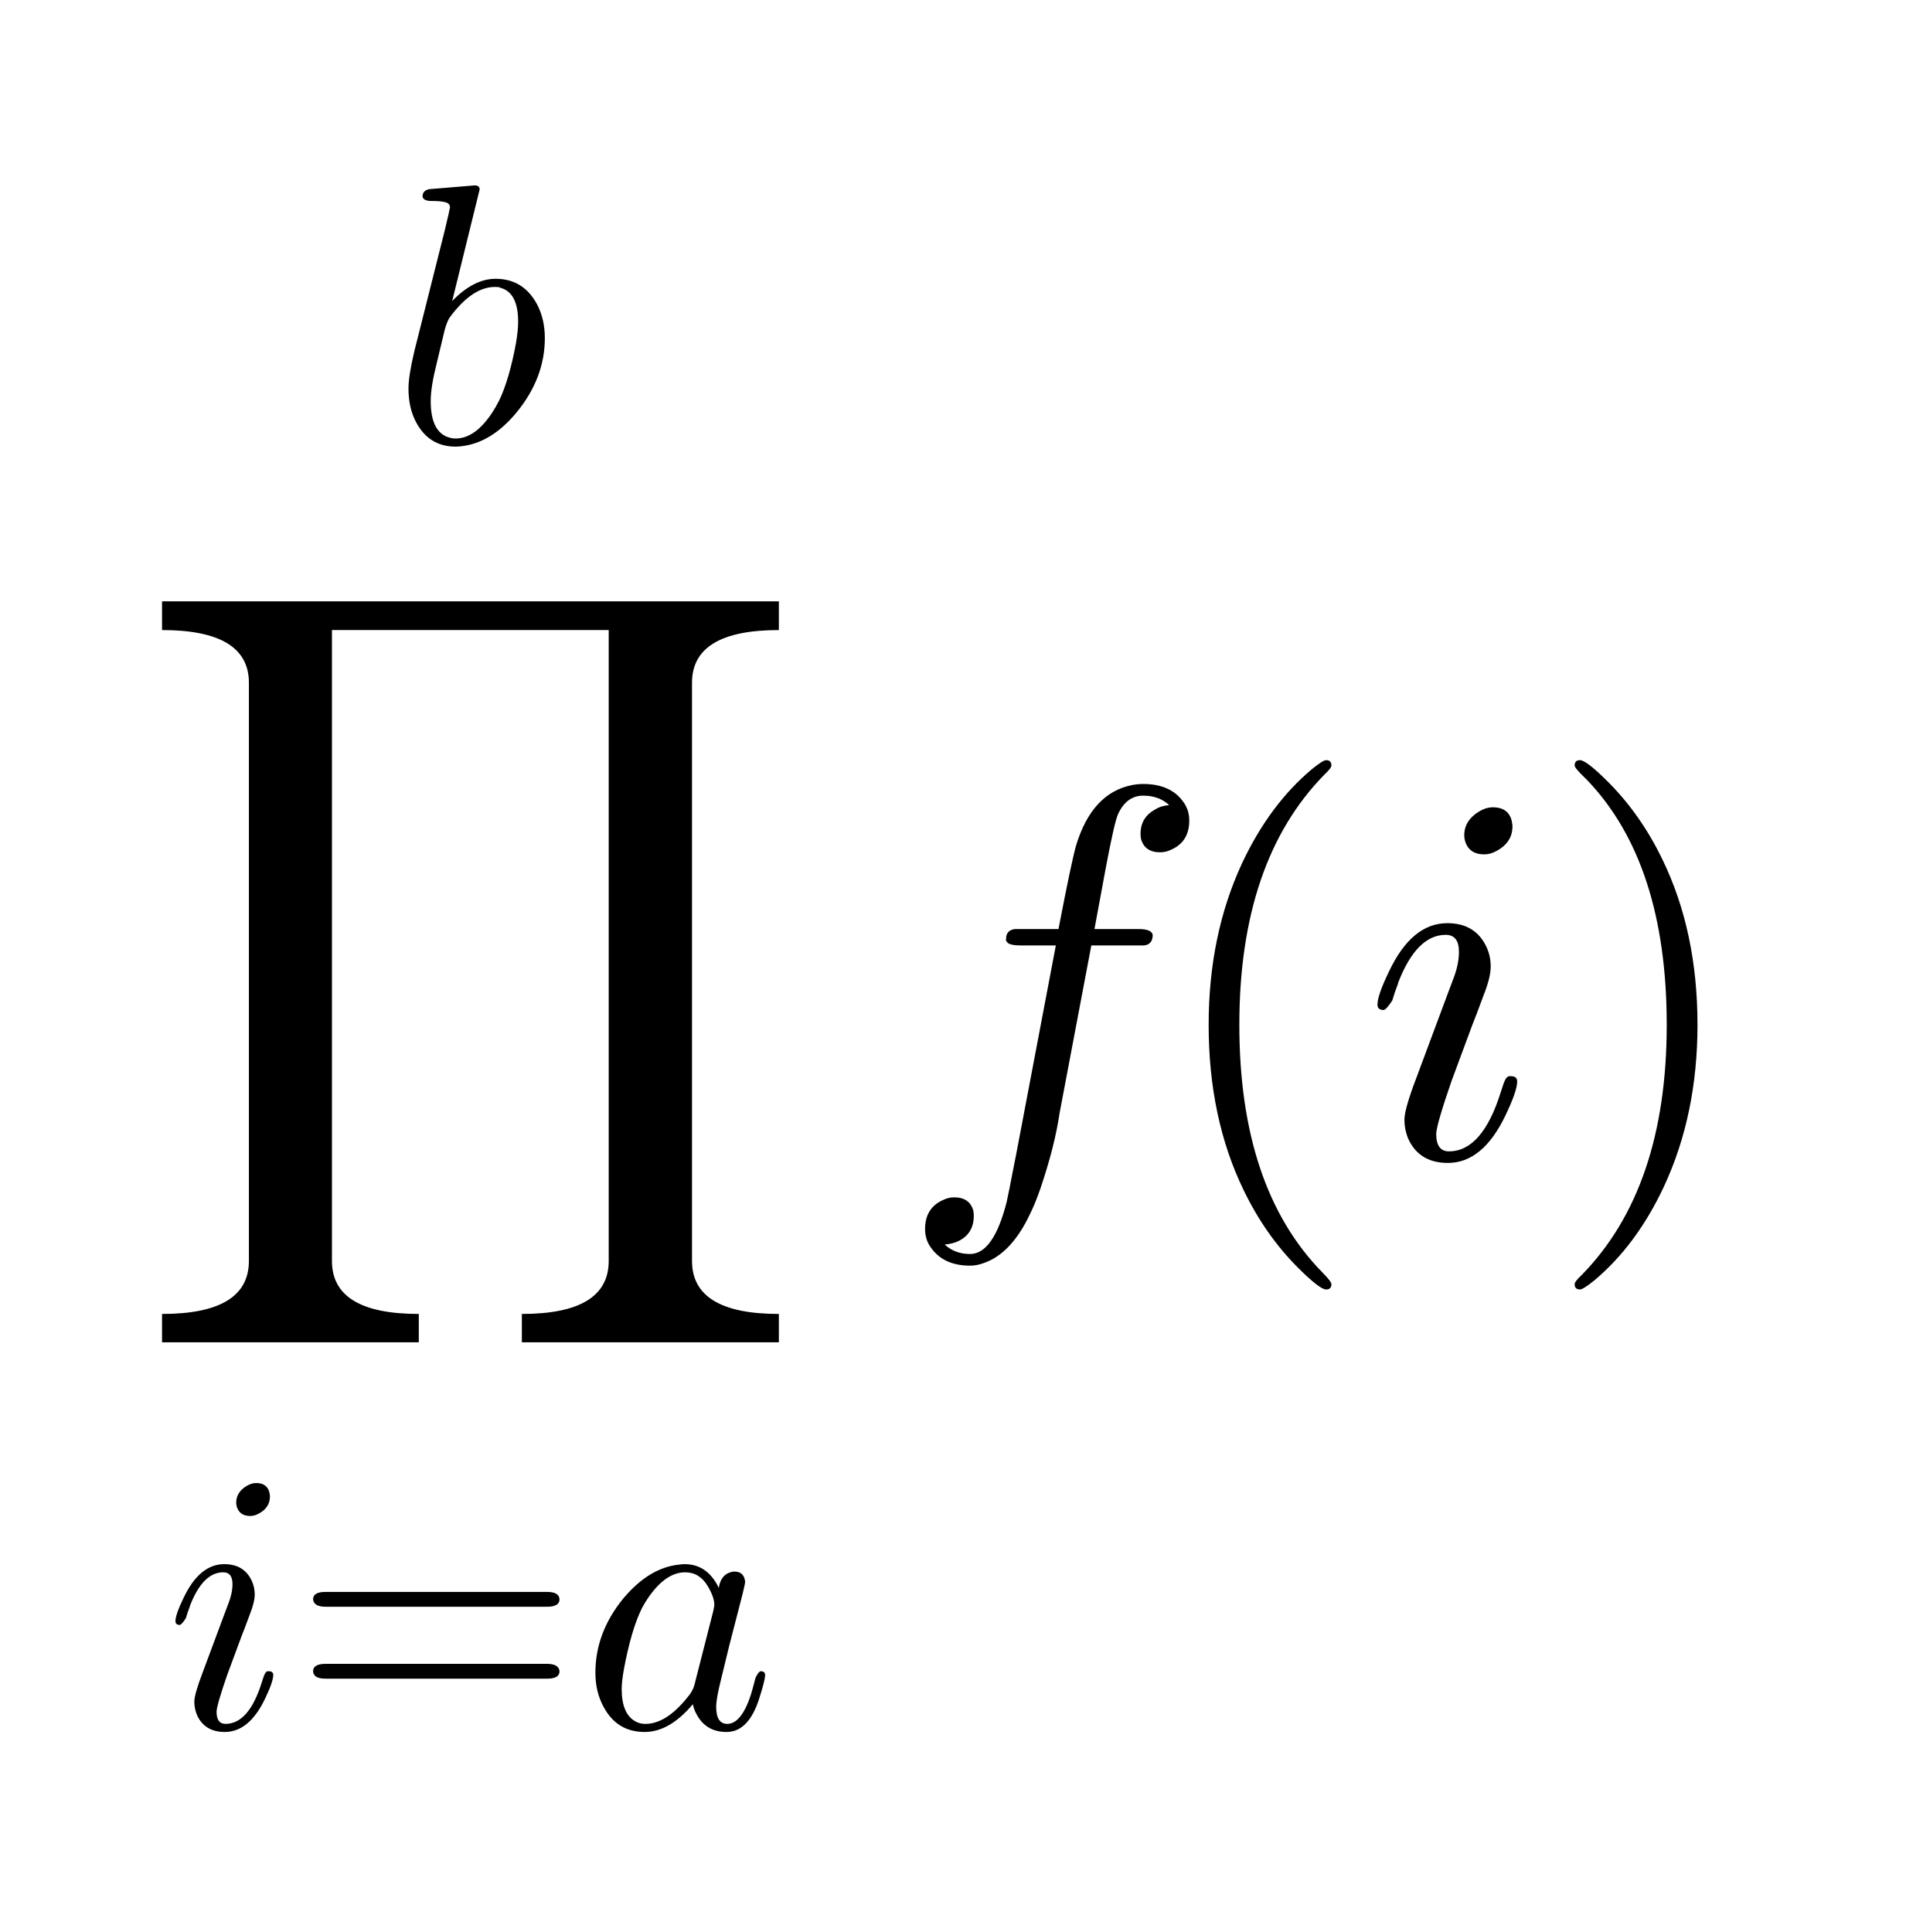
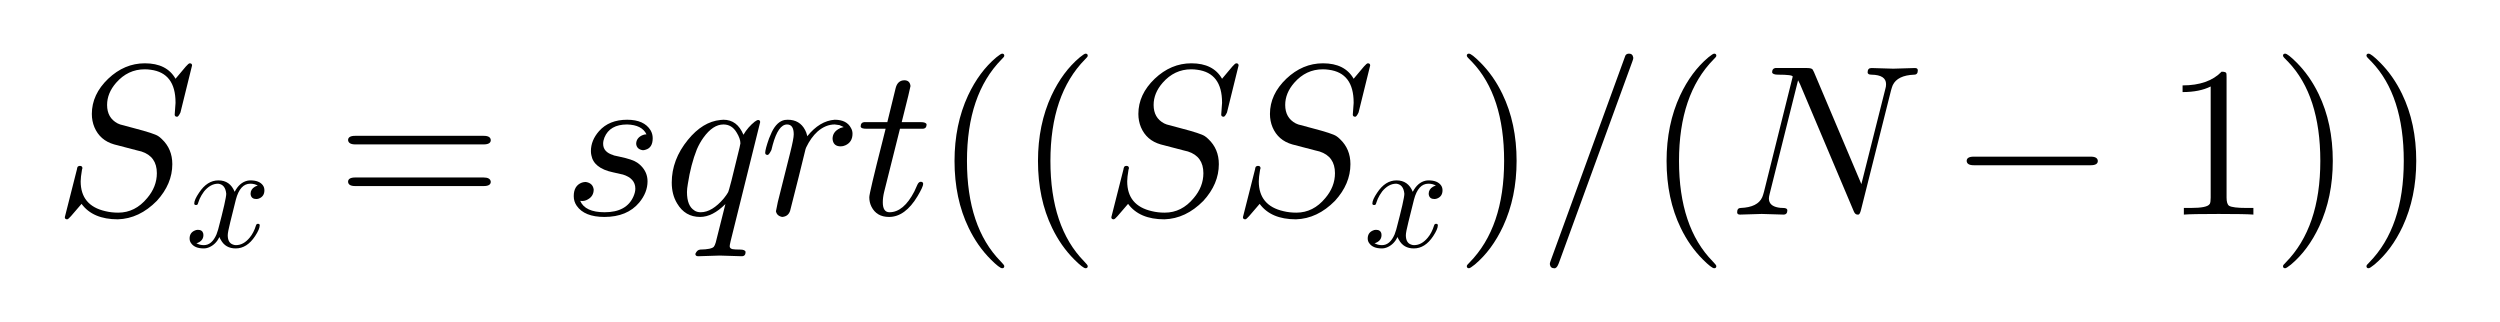
- <svg width="72px" height="73px">
-   <g transform="matrix(0.139999,0,0,0.139999,14.77365,16.72223)">
-     <path d="M23.906 -68.297L16.5 -38.203Q22.297 -44.203 28.203 -44.203Q35.703 -44.203 39.406 -37.297Q41.5 -33.297 41.5 -28.203Q41.5 -17.594 34.094 -8.406Q27.203 0.094 18.906 1.0Q18.094 1.094 17.406 1.094Q10.203 1.094 6.703 -5.594Q4.703 -9.406 4.703 -14.594Q4.703 -18.0 6.297 -24.703L14.5 -57.297Q15.906 -63.203 15.906 -63.5Q15.906 -64.594 14.5 -64.906L14.5 -64.906Q13.297 -65.203 10.906 -65.203Q8.703 -65.203 8.5 -66.406Q8.5 -68.094 10.406 -68.406L22.594 -69.406Q23.906 -69.406 23.906 -68.297ZM14.5 -30.5L12.297 -21.297Q10.703 -15.0 10.703 -11.203Q10.703 -2.594 15.906 -1.297Q16.594 -1.094 17.406 -1.094Q22.703 -1.094 27.297 -8.094Q28.297 -9.594 29.203 -11.406Q31.906 -17.094 33.703 -26.797Q34.297 -30.297 34.297 -32.594Q34.297 -40.594 29.406 -41.797L29.297 -41.906Q28.703 -42.0 28.0 -42.0Q22.0 -42.0 16.0 -34.0Q15.203 -33.0 14.5 -30.5Z" />
+ <svg xmlns="http://www.w3.org/2000/svg" version="1.1" width="233px" height="30px">
+   <g transform="matrix(0.199999,0,0,0.199999,5.0,20.0)">
+     <path d="M64.5 -69.5L64.5 -69.5L59.094 -47.594Q58.203 -45.703 57.594 -45.594Q56.406 -45.594 56.406 -46.594L56.797 -52.0L56.797 -52.203Q56.797 -66.0 45.203 -67.5Q43.906 -67.703 42.406 -67.703Q34.594 -67.703 29.094 -61.406Q24.906 -56.594 24.906 -51.094Q24.906 -45.094 29.797 -42.5Q30.406 -42.203 31.0 -42.0Q31.5 -41.906 37.703 -40.203Q46.906 -37.797 48.703 -36.594Q49.5 -36.094 50.406 -35.203Q55.297 -30.594 55.297 -23.5Q55.297 -14.297 48.094 -6.406Q39.906 1.906 29.906 2.203Q18.297 2.203 13.0 -5.0L8.094 0.703Q6.797 2.203 6.297 2.203Q5.203 2.203 5.203 1.203L10.906 -21.297L10.906 -21.5Q11.094 -22.203 11.203 -22.297Q11.594 -22.703 12.203 -22.703Q13.406 -22.703 13.406 -21.594L13.203 -20.906Q12.594 -17.297 12.594 -15.5Q12.594 -4.203 24.094 -1.594Q26.906 -0.906 30.094 -0.906Q38.0 -0.906 43.594 -7.703Q48.094 -13.0 48.094 -19.297Q48.094 -27.094 40.906 -29.406L38.906 -29.906L28.203 -32.703Q21.594 -34.594 19.0 -40.703Q17.797 -43.594 17.797 -46.906Q17.797 -56.0 25.406 -63.297Q33.0 -70.5 42.5 -70.5Q52.703 -70.5 56.797 -63.297L61.594 -69.0Q62.906 -70.5 63.406 -70.5Q64.5 -70.5 64.5 -69.5Z" />
  </g>
-   <g transform="matrix(0.199999,0,0,0.199999,5.0,22.72225)">
-     <path d="M5.609 139.984L5.609 134.625Q22.016 134.625 22.016 124.609L22.016 15.375Q22.016 5.422 5.609 5.422L5.609 0L122.125 0L122.125 5.422Q105.719 5.422 105.719 15.375L105.719 124.609Q105.719 134.625 122.125 134.625L122.125 139.984L73.578 139.984L73.578 134.625Q89.984 134.625 89.984 124.609L89.984 5.422L37.703 5.422L37.703 124.609Q37.703 134.625 54.109 134.625L54.109 139.984L5.609 139.984Z" />
+   <g transform="matrix(0.139999,0,0,0.139999,17.2639,23)">
+     <path d="M33.406 -30.203L30.0 -16.5Q28.297 -9.703 28.297 -7.703Q28.297 -2.5 32.0 -1.406Q32.797 -1.094 33.797 -1.094Q38.797 -1.094 42.906 -6.094Q45.594 -9.297 47.094 -14.203Q47.406 -15.297 48.406 -15.297Q49.594 -15.297 49.594 -14.297Q49.594 -11.797 46.5 -7.094Q41.094 1.094 33.594 1.094Q26.797 1.094 23.703 -4.594Q23.094 -5.5 22.797 -6.5Q20.406 -1.703 16.203 0.203Q14.297 1.094 12.297 1.094Q6.297 1.094 3.906 -2.406Q2.906 -3.703 2.906 -5.5Q2.906 -9.203 6.094 -10.703Q7.203 -11.297 8.406 -11.297Q11.406 -11.297 12.0 -8.797Q12.094 -8.297 12.094 -7.797Q12.094 -4.406 8.703 -2.797Q8.094 -2.5 7.406 -2.406Q9.5 -1.094 12.406 -1.094Q17.703 -1.094 20.797 -8.203Q21.406 -9.703 21.906 -11.5Q27.297 -31.906 27.297 -35.297Q26.703 -41.5 21.906 -42.0Q16.703 -42.0 12.406 -36.703L12.406 -36.594Q12.406 -36.5 12.297 -36.5Q10.797 -34.5 9.594 -31.906Q9.094 -30.703 8.703 -29.5L8.5 -28.906Q8.297 -27.797 7.203 -27.797Q6.0 -27.797 6.0 -28.797Q6.0 -31.297 9.203 -36.0Q14.594 -44.203 22.094 -44.203Q29.797 -44.203 32.906 -36.594Q36.094 -42.797 41.406 -44.0Q42.406 -44.203 43.406 -44.203Q49.297 -44.203 51.703 -40.906Q52.703 -39.5 52.703 -37.594Q52.703 -33.5 49.0 -32.094Q48.094 -31.797 47.297 -31.797Q44.203 -31.797 43.594 -34.5Q43.5 -34.906 43.5 -35.297Q43.5 -38.297 46.406 -40.0Q47.297 -40.5 48.297 -40.703Q46.203 -42.0 43.297 -42.0Q36.5 -42.0 33.703 -31.406Q33.5 -30.797 33.406 -30.203Z" />
  </g>
-   <g transform="matrix(0.139999,0,0,0.139999,6.221626,65.28918)">
-     <path d="M28.406 -62.5Q28.406 -59.406 25.297 -57.797Q24.203 -57.203 23.094 -57.203Q20.094 -57.203 19.406 -59.906Q19.297 -60.406 19.297 -60.797Q19.297 -63.594 22.094 -65.297Q23.406 -66.094 24.703 -66.094Q27.703 -66.094 28.297 -63.406L28.297 -63.297Q28.406 -62.906 28.406 -62.5ZM20.797 -24.906L16.906 -14.406Q14.094 -6.297 14.0 -4.406Q14.0 -1.094 16.406 -1.094Q22.703 -1.094 26.203 -12.297L26.594 -13.5Q27.094 -15.094 27.594 -15.203L27.594 -15.297L28.094 -15.297Q29.297 -15.297 29.297 -14.297Q29.297 -12.5 27.094 -7.906Q22.797 1.094 16.203 1.094Q10.906 1.094 8.797 -3.297Q8.0 -5.094 8.0 -7.094Q8.0 -9.094 10.297 -15.094Q17.297 -33.906 17.203 -33.594Q18.297 -36.406 18.297 -38.797Q18.297 -42.0 15.797 -42.0Q10.297 -42.0 6.797 -32.906L6.797 -32.797Q6.203 -31.297 5.703 -29.594Q4.594 -27.906 4.094 -27.797Q2.906 -27.797 2.906 -28.797Q2.906 -30.594 5.094 -35.094Q9.406 -44.203 16.094 -44.203Q21.406 -44.203 23.5 -39.703Q24.297 -38.0 24.297 -36.0Q24.297 -34.0 23.0 -30.703Q21.297 -26.094 20.797 -24.906Z" />
-   </g>
-   <g transform="matrix(0.139999,0,0,0.139999,11.04481,65.28918)">
+   <g transform="matrix(0.199999,0,0,0.199999,31.32087,20.0)">
    <path d="M68.703 -32.703L9.0 -32.703Q5.797 -32.703 5.594 -34.703Q5.594 -36.703 8.906 -36.703L68.797 -36.703Q72.0 -36.703 72.094 -34.703Q72.094 -32.703 68.703 -32.703ZM68.797 -13.297L8.906 -13.297Q5.703 -13.297 5.594 -15.297Q5.594 -17.297 9.0 -17.297L68.703 -17.297Q71.906 -17.297 72.094 -15.297Q72.094 -13.297 68.797 -13.297Z" />
  </g>
-   <g transform="matrix(0.139999,0,0,0.139999,21.93374,65.28918)">
-     <path d="M37.297 -37.797Q37.797 -41.203 40.406 -42.0Q40.906 -42.203 41.5 -42.203Q44.094 -42.203 44.406 -39.5Q44.406 -38.906 43.703 -36.094L40.094 -22.094Q38.594 -15.797 37.906 -13.094Q36.594 -7.906 36.594 -5.703Q36.594 -1.094 39.594 -1.094Q43.406 -1.094 46.0 -9.094Q46.5 -10.797 47.203 -13.5Q48.0 -15.203 48.594 -15.297Q49.797 -15.297 49.797 -14.297Q49.797 -12.797 48.0 -7.297Q47.406 -5.594 46.797 -4.406Q44.0 1.094 39.406 1.094Q33.797 1.094 31.297 -3.703Q30.594 -4.906 30.297 -6.406Q24.0 1.094 17.297 1.094Q9.797 1.094 6.203 -5.703Q4.0 -9.703 4.0 -14.906Q4.0 -25.703 11.5 -34.906Q18.5 -43.297 26.703 -44.094Q27.406 -44.203 28.094 -44.203Q34.203 -44.203 37.297 -37.797ZM30.797 -11.906L30.797 -11.906L35.797 -31.5Q36.094 -33.0 36.094 -33.203Q36.094 -35.297 34.297 -38.297Q32.094 -42.0 28.203 -42.0Q23.0 -42.0 18.297 -35.203Q17.406 -33.906 16.594 -32.406Q13.703 -26.594 11.703 -15.906Q11.094 -12.5 11.094 -10.5Q11.094 -3.703 14.906 -1.703Q16.0 -1.094 17.5 -1.094Q23.094 -1.094 28.797 -8.203Q30.203 -9.797 30.703 -11.5L30.703 -11.594Q30.797 -11.797 30.797 -11.906Z" />
+   <g transform="matrix(0.199999,0,0,0.199999,52.43206,20.0)">
+     <path d="M39.094 -37.406L39.094 -37.406Q37.0 -41.797 30.094 -42.0Q22.0 -42.0 19.5 -35.906Q18.906 -34.406 18.906 -33.0Q18.906 -29.094 23.703 -27.703L23.703 -27.703L23.797 -27.594Q24.5 -27.406 26.5 -27.0Q32.703 -25.703 34.797 -24.203Q35.703 -23.594 36.5 -22.797Q39.594 -19.703 39.594 -15.5Q39.594 -10.297 35.703 -5.594Q30.094 1.094 19.5 1.094Q10.203 1.094 6.594 -4.094Q5.203 -6.094 5.203 -8.594Q5.203 -13.5 9.0 -14.906Q9.906 -15.203 10.797 -15.203Q14.094 -14.703 14.5 -11.703Q14.5 -8.594 11.797 -7.094Q10.203 -6.094 8.203 -6.406Q10.5 -1.094 19.594 -1.094Q29.906 -1.094 33.094 -8.594Q33.906 -10.5 33.906 -12.094Q33.906 -16.906 28.0 -18.703L28.0 -18.703L27.906 -18.703Q26.406 -19.094 23.5 -19.703Q14.5 -21.594 13.406 -27.703Q13.203 -28.594 13.203 -29.594Q13.203 -34.594 17.0 -38.906Q21.703 -44.203 30.094 -44.203Q38.0 -44.203 41.0 -39.297Q42.0 -37.594 42.0 -35.594Q42.0 -31.094 38.594 -30.203Q38.0 -30.0 37.406 -30.0Q34.594 -30.406 34.297 -32.906Q34.297 -35.594 37.0 -36.906Q38.0 -37.406 39.094 -37.406Z" />
  </g>
-   <g transform="matrix(0.199999,0,0,0.199999,33.88897,43.72238)">
-     <path d="M36.703 -40.0L36.703 -40.0L30.703 -8.297Q29.797 -2.094 27.094 5.906Q26.094 8.797 25.094 10.797Q21.594 18.203 16.406 20.0Q15.094 20.5 13.797 20.5Q8.797 20.5 6.406 17.094Q5.297 15.594 5.297 13.594Q5.297 9.594 8.703 8.094Q9.703 7.594 10.797 7.594Q13.703 7.594 14.406 10.094Q14.5 10.594 14.5 11.094Q14.5 14.5 11.5 15.906Q10.406 16.406 9.0 16.5Q10.906 18.297 13.797 18.297Q18.203 18.297 20.703 8.5Q21.203 6.203 21.906 2.5L22.5 -0.5L30.0 -40.0L23.406 -40.0Q20.906 -40.0 20.703 -40.797L20.594 -40.797L20.594 -41.203Q20.594 -42.906 22.297 -43.094L22.297 -43.094L23.594 -43.094L30.5 -43.094Q32.906 -55.594 33.797 -58.797Q36.797 -68.797 44.406 -70.297Q45.5 -70.5 46.5 -70.5Q51.703 -70.5 54.094 -67.094L54.094 -67.094Q55.203 -65.594 55.203 -63.594Q55.203 -59.594 51.797 -58.094Q50.797 -57.594 49.703 -57.594Q46.797 -57.594 46.094 -60.094Q46.0 -60.594 46.0 -61.094Q46.0 -64.203 48.797 -65.703Q49.906 -66.406 51.406 -66.5Q49.5 -68.297 46.5 -68.297Q43.406 -68.297 41.797 -64.906Q41.094 -63.5 39.406 -54.5L37.297 -43.094L45.594 -43.094Q48.094 -43.094 48.297 -42.0Q48.297 -40.203 46.703 -40.0L46.594 -40.0L45.297 -40.0L36.703 -40.0Z" />
+   <g transform="matrix(0.199999,0,0,0.199999,61.80706,20.0)">
+     <path d="M45.203 -43.094L31.406 12.5Q31.0 14.297 31.0 14.703Q31.0 15.797 32.297 16.094L32.297 16.094Q33.406 16.297 35.797 16.297Q38.203 16.297 38.406 17.406Q38.406 19.406 36.594 19.406L26.406 19.094L26.297 19.094L16.406 19.406L16.297 19.406Q15.0 19.406 15.0 18.297Q15.797 16.406 17.297 16.297Q22.5 16.203 23.594 15.0Q24.094 14.406 24.5 13.0L29.0 -4.906Q23.0 1.094 17.203 1.094Q10.203 1.094 6.5 -5.203Q4.0 -9.297 4.0 -14.906Q4.0 -25.594 11.5 -34.797Q18.406 -43.297 26.703 -44.094Q27.406 -44.203 28.094 -44.203Q34.5 -44.203 37.406 -37.203Q39.5 -40.797 42.797 -43.406L43.0 -43.5Q43.797 -44.094 44.203 -44.094Q45.203 -44.094 45.203 -43.094ZM17.5 -1.094Q22.797 -1.094 28.297 -7.594Q29.5 -9.094 30.203 -10.297Q30.797 -11.094 35.594 -31.203Q36.0 -33.0 36.0 -33.203Q36.0 -35.406 34.203 -38.297Q32.0 -42.0 28.094 -42.0Q23.203 -42.0 18.797 -35.906Q17.0 -33.406 15.703 -30.406Q12.906 -23.406 11.5 -14.297Q11.094 -12.0 11.094 -10.5Q11.094 -4.0 14.594 -1.906L14.703 -1.797Q15.906 -1.094 17.5 -1.094Z" />
  </g>
-   <g transform="matrix(0.199999,0,0,0.199999,43.6807,43.72238)">
+   <g transform="matrix(0.199999,0,0,0.199999,70.73534,20.0)">
+     <path d="M8.797 -5.906L8.797 -5.906L14.594 -29.0Q16.203 -35.406 16.203 -37.406Q16.203 -42.0 13.094 -42.0Q9.0 -42.0 6.406 -32.5Q6.094 -31.406 5.797 -30.094Q4.703 -27.906 4.094 -27.797Q2.906 -27.797 2.906 -28.797Q2.906 -30.406 4.703 -35.5Q5.406 -37.297 6.0 -38.5Q8.406 -43.406 12.0 -44.094Q12.703 -44.203 13.406 -44.203Q19.0 -44.203 21.5 -39.406Q22.094 -38.297 22.406 -37.0Q22.5 -36.797 22.5 -36.5Q28.297 -43.703 35.297 -44.203Q40.906 -44.203 42.906 -40.297Q43.594 -39.094 43.594 -37.703Q43.594 -33.797 40.297 -32.297Q39.203 -31.797 38.094 -31.797Q35.0 -31.797 34.406 -34.5Q34.297 -34.906 34.297 -35.297Q34.297 -38.594 37.703 -40.203L37.797 -40.297Q38.594 -40.594 39.5 -40.797L37.5 -41.703Q36.203 -41.906 35.297 -42.0Q31.094 -42.0 27.297 -38.703Q24.203 -35.906 22.0 -31.297Q21.797 -30.797 21.703 -30.5L18.5 -17.5L14.5 -1.703Q13.594 0.906 10.797 1.094Q8.297 0.594 7.906 -1.594Q7.906 -1.406 8.797 -5.906Z" />
+   </g>
+   <g transform="matrix(0.199999,0,0,0.199999,79.75853,20.0)">
+     <path d="M20.594 -40.0L13.203 -10.5Q12.594 -8.0 12.594 -5.703Q12.594 -1.094 15.703 -1.094Q22.297 -1.094 27.297 -10.797L28.703 -13.906Q29.297 -15.203 30.203 -15.297Q31.406 -15.297 31.406 -14.297Q31.406 -13.0 28.797 -8.594Q23.0 1.094 15.5 1.094Q9.703 1.094 7.297 -3.703Q6.297 -5.703 6.297 -8.094Q6.297 -10.0 12.406 -34.0L13.906 -40.0L5.094 -40.0Q2.594 -40.0 2.406 -40.797L2.297 -40.797L2.297 -41.203Q2.297 -42.906 3.906 -43.094L5.297 -43.094L14.703 -43.094L18.594 -59.0Q19.5 -62.5 22.594 -62.594Q25.203 -62.594 25.5 -59.906Q25.5 -59.297 21.406 -43.094L30.203 -43.094Q32.797 -43.094 33.0 -42.0Q33.0 -40.203 31.406 -40.0L31.297 -40.0L30.0 -40.0L20.594 -40.0Z" />
+   </g>
+   <g transform="matrix(0.199999,0,0,0.199999,86.98079,20.0)">
    <path d="M33.094 24.0L33.094 24.0Q33.094 25.0 32.094 25.0Q30.906 25.0 26.797 20.906Q20.594 14.703 16.5 6.203Q9.906 -7.406 9.906 -25.0Q9.906 -41.906 16.203 -55.5Q21.406 -66.594 29.406 -73.297Q31.5 -75.0 32.094 -75.0Q33.094 -75.0 33.094 -74.0Q33.094 -73.5 31.797 -72.297Q15.703 -55.906 15.703 -25.0Q15.703 5.797 31.406 21.797Q33.094 23.5 33.094 24.0Z" />
  </g>
-   <g transform="matrix(0.199999,0,0,0.199999,51.4585,43.72238)">
-     <path d="M28.406 -62.5Q28.406 -59.406 25.297 -57.797Q24.203 -57.203 23.094 -57.203Q20.094 -57.203 19.406 -59.906Q19.297 -60.406 19.297 -60.797Q19.297 -63.594 22.094 -65.297Q23.406 -66.094 24.703 -66.094Q27.703 -66.094 28.297 -63.406L28.297 -63.297Q28.406 -62.906 28.406 -62.5ZM20.797 -24.906L16.906 -14.406Q14.094 -6.297 14.0 -4.406Q14.0 -1.094 16.406 -1.094Q22.703 -1.094 26.203 -12.297L26.594 -13.5Q27.094 -15.094 27.594 -15.203L27.594 -15.297L28.094 -15.297Q29.297 -15.297 29.297 -14.297Q29.297 -12.5 27.094 -7.906Q22.797 1.094 16.203 1.094Q10.906 1.094 8.797 -3.297Q8.0 -5.094 8.0 -7.094Q8.0 -9.094 10.297 -15.094Q17.297 -33.906 17.203 -33.594Q18.297 -36.406 18.297 -38.797Q18.297 -42.0 15.797 -42.0Q10.297 -42.0 6.797 -32.906L6.797 -32.797Q6.203 -31.297 5.703 -29.594Q4.594 -27.906 4.094 -27.797Q2.906 -27.797 2.906 -28.797Q2.906 -30.594 5.094 -35.094Q9.406 -44.203 16.094 -44.203Q21.406 -44.203 23.5 -39.703Q24.297 -38.0 24.297 -36.0Q24.297 -34.0 23.0 -30.703Q21.297 -26.094 20.797 -24.906Z" />
+   <g transform="matrix(0.199999,0,0,0.199999,94.75859,20.0)">
+     <path d="M33.094 24.0L33.094 24.0Q33.094 25.0 32.094 25.0Q30.906 25.0 26.797 20.906Q20.594 14.703 16.5 6.203Q9.906 -7.406 9.906 -25.0Q9.906 -41.906 16.203 -55.5Q21.406 -66.594 29.406 -73.297Q31.5 -75.0 32.094 -75.0Q33.094 -75.0 33.094 -74.0Q33.094 -73.5 31.797 -72.297Q15.703 -55.906 15.703 -25.0Q15.703 5.797 31.406 21.797Q33.094 23.5 33.094 24.0Z" />
  </g>
-   <g transform="matrix(0.199999,0,0,0.199999,58.34875,43.72238)">
+   <g transform="matrix(0.199999,0,0,0.199999,102.5364,20.0)">
+     <path d="M64.5 -69.5L64.5 -69.5L59.094 -47.594Q58.203 -45.703 57.594 -45.594Q56.406 -45.594 56.406 -46.594L56.797 -52.0L56.797 -52.203Q56.797 -66.0 45.203 -67.5Q43.906 -67.703 42.406 -67.703Q34.594 -67.703 29.094 -61.406Q24.906 -56.594 24.906 -51.094Q24.906 -45.094 29.797 -42.5Q30.406 -42.203 31.0 -42.0Q31.5 -41.906 37.703 -40.203Q46.906 -37.797 48.703 -36.594Q49.5 -36.094 50.406 -35.203Q55.297 -30.594 55.297 -23.5Q55.297 -14.297 48.094 -6.406Q39.906 1.906 29.906 2.203Q18.297 2.203 13.0 -5.0L8.094 0.703Q6.797 2.203 6.297 2.203Q5.203 2.203 5.203 1.203L10.906 -21.297L10.906 -21.5Q11.094 -22.203 11.203 -22.297Q11.594 -22.703 12.203 -22.703Q13.406 -22.703 13.406 -21.594L13.203 -20.906Q12.594 -17.297 12.594 -15.5Q12.594 -4.203 24.094 -1.594Q26.906 -0.906 30.094 -0.906Q38.0 -0.906 43.594 -7.703Q48.094 -13.0 48.094 -19.297Q48.094 -27.094 40.906 -29.406L38.906 -29.906L28.203 -32.703Q21.594 -34.594 19.0 -40.703Q17.797 -43.594 17.797 -46.906Q17.797 -56.0 25.406 -63.297Q33.0 -70.5 42.5 -70.5Q52.703 -70.5 56.797 -63.297L61.594 -69.0Q62.906 -70.5 63.406 -70.5Q64.5 -70.5 64.5 -69.5Z" />
+   </g>
+   <g transform="matrix(0.199999,0,0,0.199999,114.8003,20.0)">
+     <path d="M64.5 -69.5L64.5 -69.5L59.094 -47.594Q58.203 -45.703 57.594 -45.594Q56.406 -45.594 56.406 -46.594L56.797 -52.0L56.797 -52.203Q56.797 -66.0 45.203 -67.5Q43.906 -67.703 42.406 -67.703Q34.594 -67.703 29.094 -61.406Q24.906 -56.594 24.906 -51.094Q24.906 -45.094 29.797 -42.5Q30.406 -42.203 31.0 -42.0Q31.5 -41.906 37.703 -40.203Q46.906 -37.797 48.703 -36.594Q49.5 -36.094 50.406 -35.203Q55.297 -30.594 55.297 -23.5Q55.297 -14.297 48.094 -6.406Q39.906 1.906 29.906 2.203Q18.297 2.203 13.0 -5.0L8.094 0.703Q6.797 2.203 6.297 2.203Q5.203 2.203 5.203 1.203L10.906 -21.297L10.906 -21.5Q11.094 -22.203 11.203 -22.297Q11.594 -22.703 12.203 -22.703Q13.406 -22.703 13.406 -21.594L13.203 -20.906Q12.594 -17.297 12.594 -15.5Q12.594 -4.203 24.094 -1.594Q26.906 -0.906 30.094 -0.906Q38.0 -0.906 43.594 -7.703Q48.094 -13.0 48.094 -19.297Q48.094 -27.094 40.906 -29.406L38.906 -29.906L28.203 -32.703Q21.594 -34.594 19.0 -40.703Q17.797 -43.594 17.797 -46.906Q17.797 -56.0 25.406 -63.297Q33.0 -70.5 42.5 -70.5Q52.703 -70.5 56.797 -63.297L61.594 -69.0Q62.906 -70.5 63.406 -70.5Q64.5 -70.5 64.5 -69.5Z" />
+   </g>
+   <g transform="matrix(0.139999,0,0,0.139999,127.0642,23)">
+     <path d="M33.406 -30.203L30.0 -16.5Q28.297 -9.703 28.297 -7.703Q28.297 -2.5 32.0 -1.406Q32.797 -1.094 33.797 -1.094Q38.797 -1.094 42.906 -6.094Q45.594 -9.297 47.094 -14.203Q47.406 -15.297 48.406 -15.297Q49.594 -15.297 49.594 -14.297Q49.594 -11.797 46.5 -7.094Q41.094 1.094 33.594 1.094Q26.797 1.094 23.703 -4.594Q23.094 -5.5 22.797 -6.5Q20.406 -1.703 16.203 0.203Q14.297 1.094 12.297 1.094Q6.297 1.094 3.906 -2.406Q2.906 -3.703 2.906 -5.5Q2.906 -9.203 6.094 -10.703Q7.203 -11.297 8.406 -11.297Q11.406 -11.297 12.0 -8.797Q12.094 -8.297 12.094 -7.797Q12.094 -4.406 8.703 -2.797Q8.094 -2.5 7.406 -2.406Q9.5 -1.094 12.406 -1.094Q17.703 -1.094 20.797 -8.203Q21.406 -9.703 21.906 -11.5Q27.297 -31.906 27.297 -35.297Q26.703 -41.5 21.906 -42.0Q16.703 -42.0 12.406 -36.703L12.406 -36.594Q12.406 -36.5 12.297 -36.5Q10.797 -34.5 9.594 -31.906Q9.094 -30.703 8.703 -29.5L8.5 -28.906Q8.297 -27.797 7.203 -27.797Q6.0 -27.797 6.0 -28.797Q6.0 -31.297 9.203 -36.0Q14.594 -44.203 22.094 -44.203Q29.797 -44.203 32.906 -36.594Q36.094 -42.797 41.406 -44.0Q42.406 -44.203 43.406 -44.203Q49.297 -44.203 51.703 -40.906Q52.703 -39.5 52.703 -37.594Q52.703 -33.5 49.0 -32.094Q48.094 -31.797 47.297 -31.797Q44.203 -31.797 43.594 -34.5Q43.5 -34.906 43.5 -35.297Q43.5 -38.297 46.406 -40.0Q47.297 -40.5 48.297 -40.703Q46.203 -42.0 43.297 -42.0Q36.5 -42.0 33.703 -31.406Q33.5 -30.797 33.406 -30.203Z" />
+   </g>
+   <g transform="matrix(0.199999,0,0,0.199999,135.5656,20.0)">
+     <path d="M28.906 -25.0L28.906 -25.0Q28.906 -8.094 22.594 5.5Q17.406 16.594 9.406 23.297Q7.297 25.0 6.703 25.0Q5.703 25.0 5.703 24.0Q5.703 23.5 7.0 22.297Q23.094 5.906 23.094 -25.0Q23.094 -55.5 8.094 -71.203L7.594 -71.703Q5.703 -73.5 5.703 -74.0Q5.703 -75.0 6.703 -75.0Q7.906 -75.0 12.0 -70.906Q18.203 -64.703 22.297 -56.203Q28.906 -42.594 28.906 -25.0Z" />
+   </g>
+   <g transform="matrix(0.199999,0,0,0.199999,143.3434,20.0)">
+     <path d="M43.906 -71.203L9.703 22.594Q8.906 24.703 8.094 24.906L8.0 25.0L7.5 25.0Q5.906 25.0 5.594 23.5Q5.5 23.203 5.5 23.0Q5.5 22.5 6.0 21.203L40.703 -74.094Q41.203 -75.0 42.406 -75.0Q44.0 -75.0 44.297 -73.5Q44.406 -73.203 44.406 -73.0Q44.406 -72.5 43.906 -71.203Z" />
+   </g>
+   <g transform="matrix(0.199999,0,0,0.199999,153.3434,20.0)">
+     <path d="M33.094 24.0L33.094 24.0Q33.094 25.0 32.094 25.0Q30.906 25.0 26.797 20.906Q20.594 14.703 16.5 6.203Q9.906 -7.406 9.906 -25.0Q9.906 -41.906 16.203 -55.5Q21.406 -66.594 29.406 -73.297Q31.5 -75.0 32.094 -75.0Q33.094 -75.0 33.094 -74.0Q33.094 -73.5 31.797 -72.297Q15.703 -55.906 15.703 -25.0Q15.703 5.797 31.406 21.797Q33.094 23.5 33.094 24.0Z" />
+   </g>
+   <g transform="matrix(0.199999,0,0,0.199999,161.1212,20.0)">
+     <path d="M75.594 -57.797L61.594 -2.094Q61.094 -0.203 60.594 -0.094L60.5 0L60.0 0Q59.0 0 58.406 -1.203Q58.297 -1.5 58.094 -1.906L33.203 -60.797L32.297 -62.594L19.094 -9.797Q18.703 -8.297 18.703 -7.5Q18.703 -4.094 23.0 -3.297Q24.0 -3.094 25.297 -3.094Q27.297 -3.094 27.297 -2.0Q27.297 0 25.5 0L15.5 -0.297L15.203 -0.297L5.297 0L5.203 0Q3.906 0 3.906 -1.094Q3.906 -3.094 5.594 -3.094Q13.5 -3.406 15.594 -8.094Q16.0 -9.094 16.406 -10.594L29.797 -64.297Q29.797 -65.203 23.0 -65.203Q20.406 -65.203 20.203 -66.297Q20.203 -68.094 21.703 -68.297L23.094 -68.297L36.5 -68.297Q38.594 -68.297 39.094 -67.594Q39.297 -67.297 39.703 -66.406L61.797 -14.203L73.0 -58.703Q73.297 -59.594 73.297 -60.797Q73.297 -65.094 66.5 -65.203Q64.703 -65.203 64.703 -66.297Q64.703 -68.297 66.5 -68.297L76.594 -68.0L76.703 -68.0L86.703 -68.297L86.797 -68.297Q88.094 -68.297 88.094 -67.203Q88.094 -65.203 86.406 -65.203Q78.594 -64.906 76.406 -60.297L76.406 -60.297Q76.0 -59.297 75.594 -57.797Z" />
+   </g>
+   <g transform="matrix(0.199999,0,0,0.199999,181.6351,20.0)">
+     <path d="M66.094 -23.0L11.594 -23.0Q8.406 -23.0 8.297 -25.0Q8.297 -27.0 11.594 -27.0L66.094 -27.0Q69.297 -27.0 69.406 -25.0Q69.406 -23.0 66.094 -23.0Z" />
+   </g>
+   <g transform="matrix(0.199999,0,0,0.199999,201.6352,20.0)">
+     <path d="M29.406 -64.0L29.406 -7.906Q29.406 -4.906 30.594 -4.094Q32.297 -3.094 38.703 -3.094L41.906 -3.094L41.906 0Q38.406 -0.297 25.703 -0.297Q13.0 -0.297 9.5 0L9.5 -3.094L12.703 -3.094Q20.406 -3.094 21.5 -4.906L21.594 -5.0Q22.0 -5.797 22.0 -7.906L22.0 -59.703Q16.797 -57.094 8.906 -57.094L8.906 -60.203Q20.906 -60.203 27.094 -66.594Q29.0 -66.594 29.297 -65.906L29.297 -65.906L29.297 -65.797Q29.406 -65.5 29.406 -64.0Z" />
+   </g>
+   <g transform="matrix(0.199999,0,0,0.199999,211.6352,20.0)">
+     <path d="M28.906 -25.0L28.906 -25.0Q28.906 -8.094 22.594 5.5Q17.406 16.594 9.406 23.297Q7.297 25.0 6.703 25.0Q5.703 25.0 5.703 24.0Q5.703 23.5 7.0 22.297Q23.094 5.906 23.094 -25.0Q23.094 -55.5 8.094 -71.203L7.594 -71.703Q5.703 -73.5 5.703 -74.0Q5.703 -75.0 6.703 -75.0Q7.906 -75.0 12.0 -70.906Q18.203 -64.703 22.297 -56.203Q28.906 -42.594 28.906 -25.0Z" />
+   </g>
+   <g transform="matrix(0.199999,0,0,0.199999,219.4131,20.0)">
    <path d="M28.906 -25.0L28.906 -25.0Q28.906 -8.094 22.594 5.5Q17.406 16.594 9.406 23.297Q7.297 25.0 6.703 25.0Q5.703 25.0 5.703 24.0Q5.703 23.5 7.0 22.297Q23.094 5.906 23.094 -25.0Q23.094 -55.5 8.094 -71.203L7.594 -71.703Q5.703 -73.5 5.703 -74.0Q5.703 -75.0 6.703 -75.0Q7.906 -75.0 12.0 -70.906Q18.203 -64.703 22.297 -56.203Q28.906 -42.594 28.906 -25.0Z" />
  </g>
</svg>
